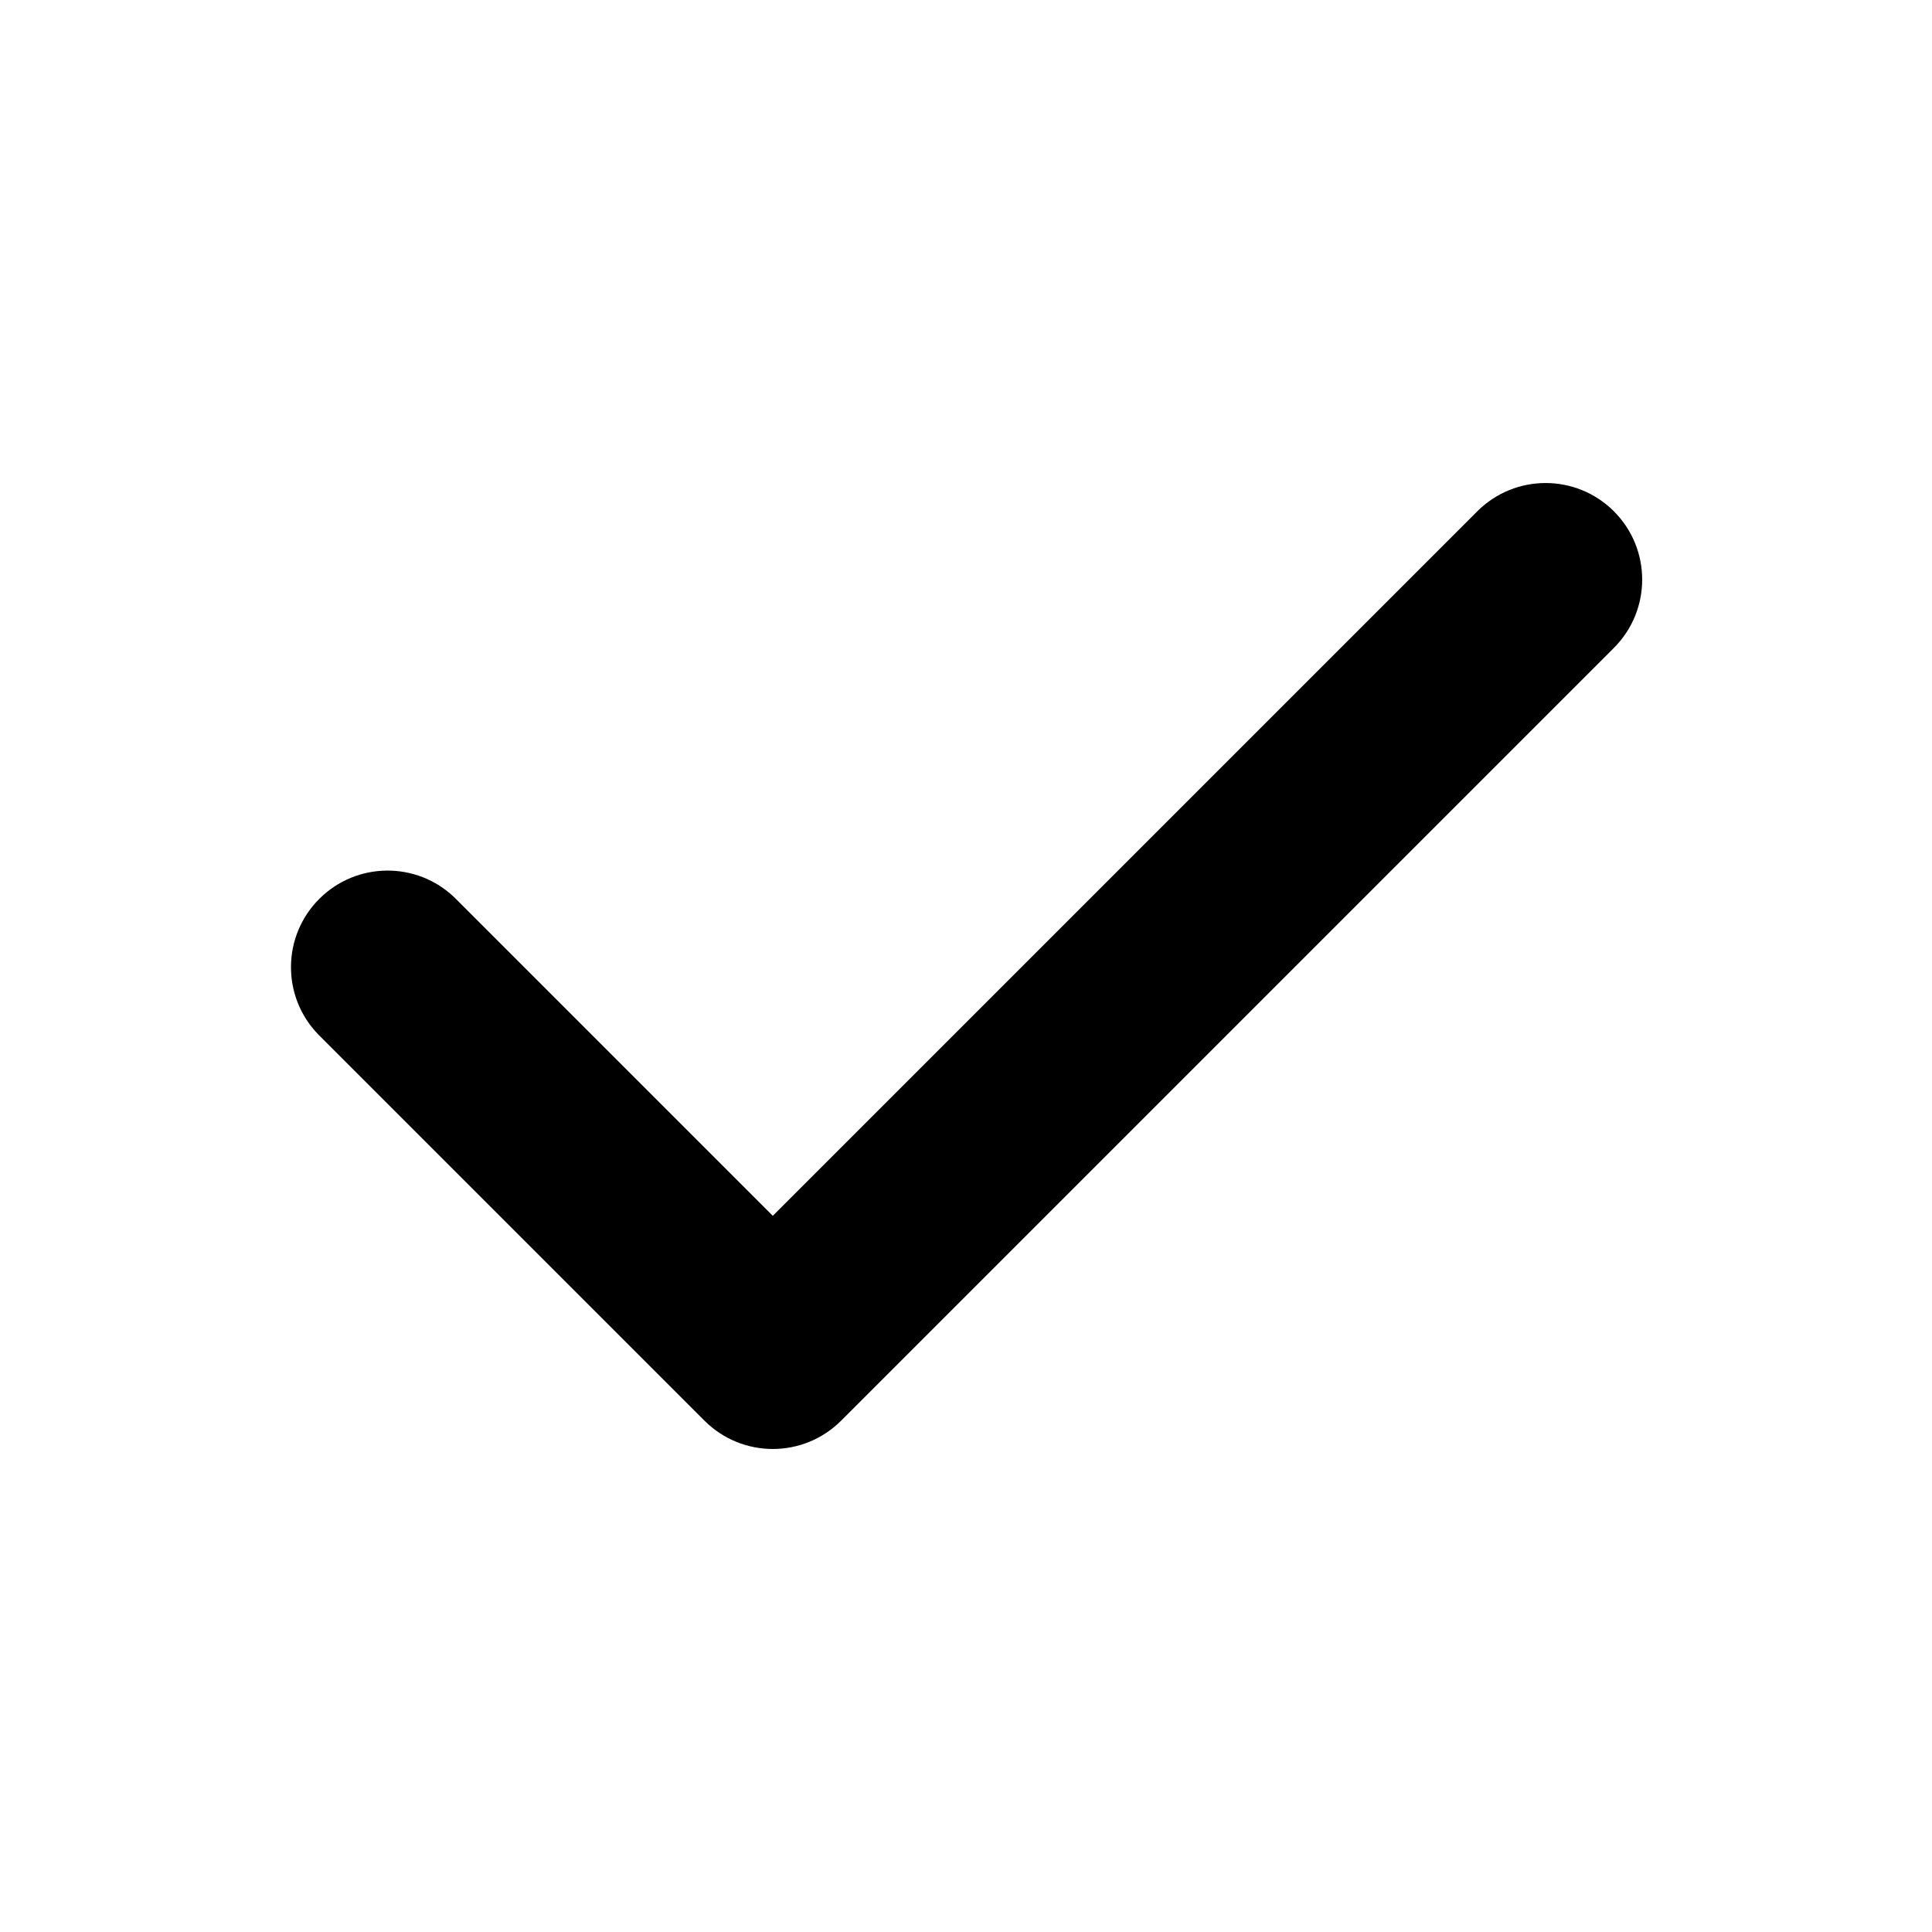
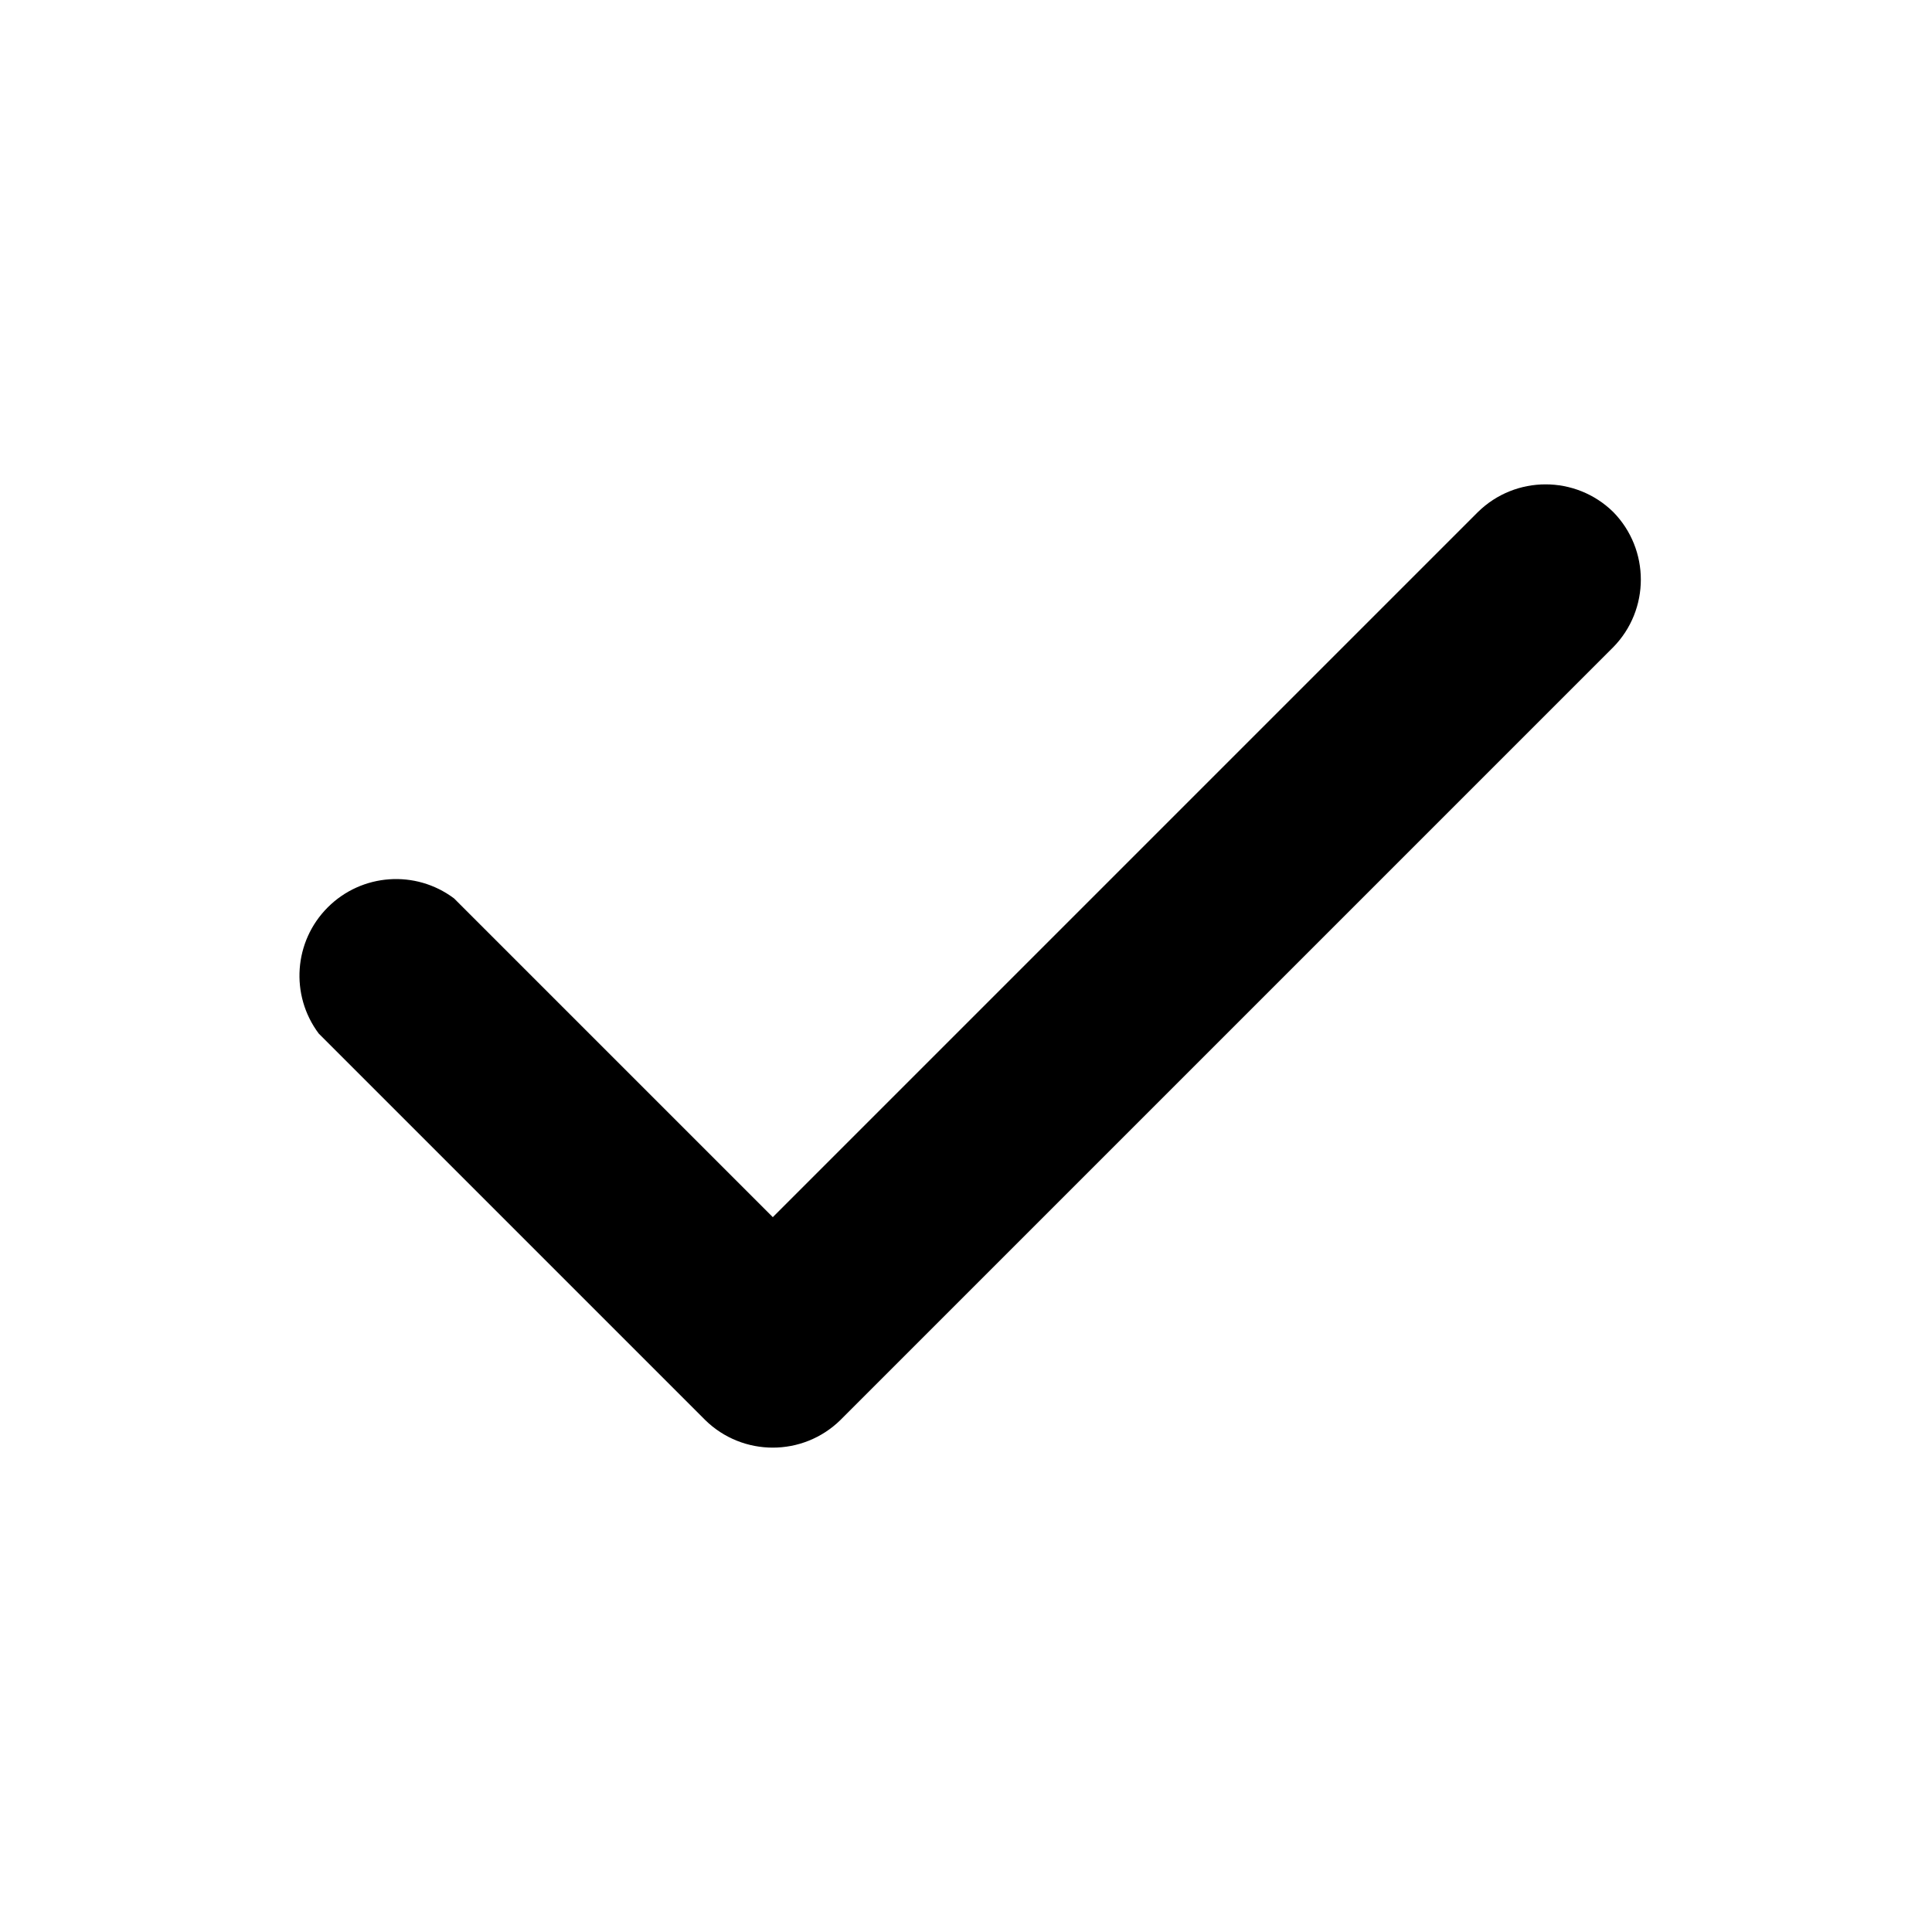
<svg xmlns="http://www.w3.org/2000/svg" viewBox="0 0 20 20">
-   <path fill-rule="evenodd" d="M16.707 5.293a1 1 0 010 1.414l-8 8a1 1 0 01-1.414 0l-4-4a1 1 0 011.414-1.414L8 12.586l7.293-7.293a1 1 0 011.414 0z" clip-rule="evenodd" />
+   <path fill-rule="evenodd" d="M16.7 5.3a1 1 0 0 1 0 1.4l-8 8a1 1 0 0 1-1.4 0l-4-4a1 1 0 0 1 1.4-1.4L8 12.6l7.3-7.3a1 1 0 0 1 1.4 0z" clip-rule="evenodd" />
</svg>
